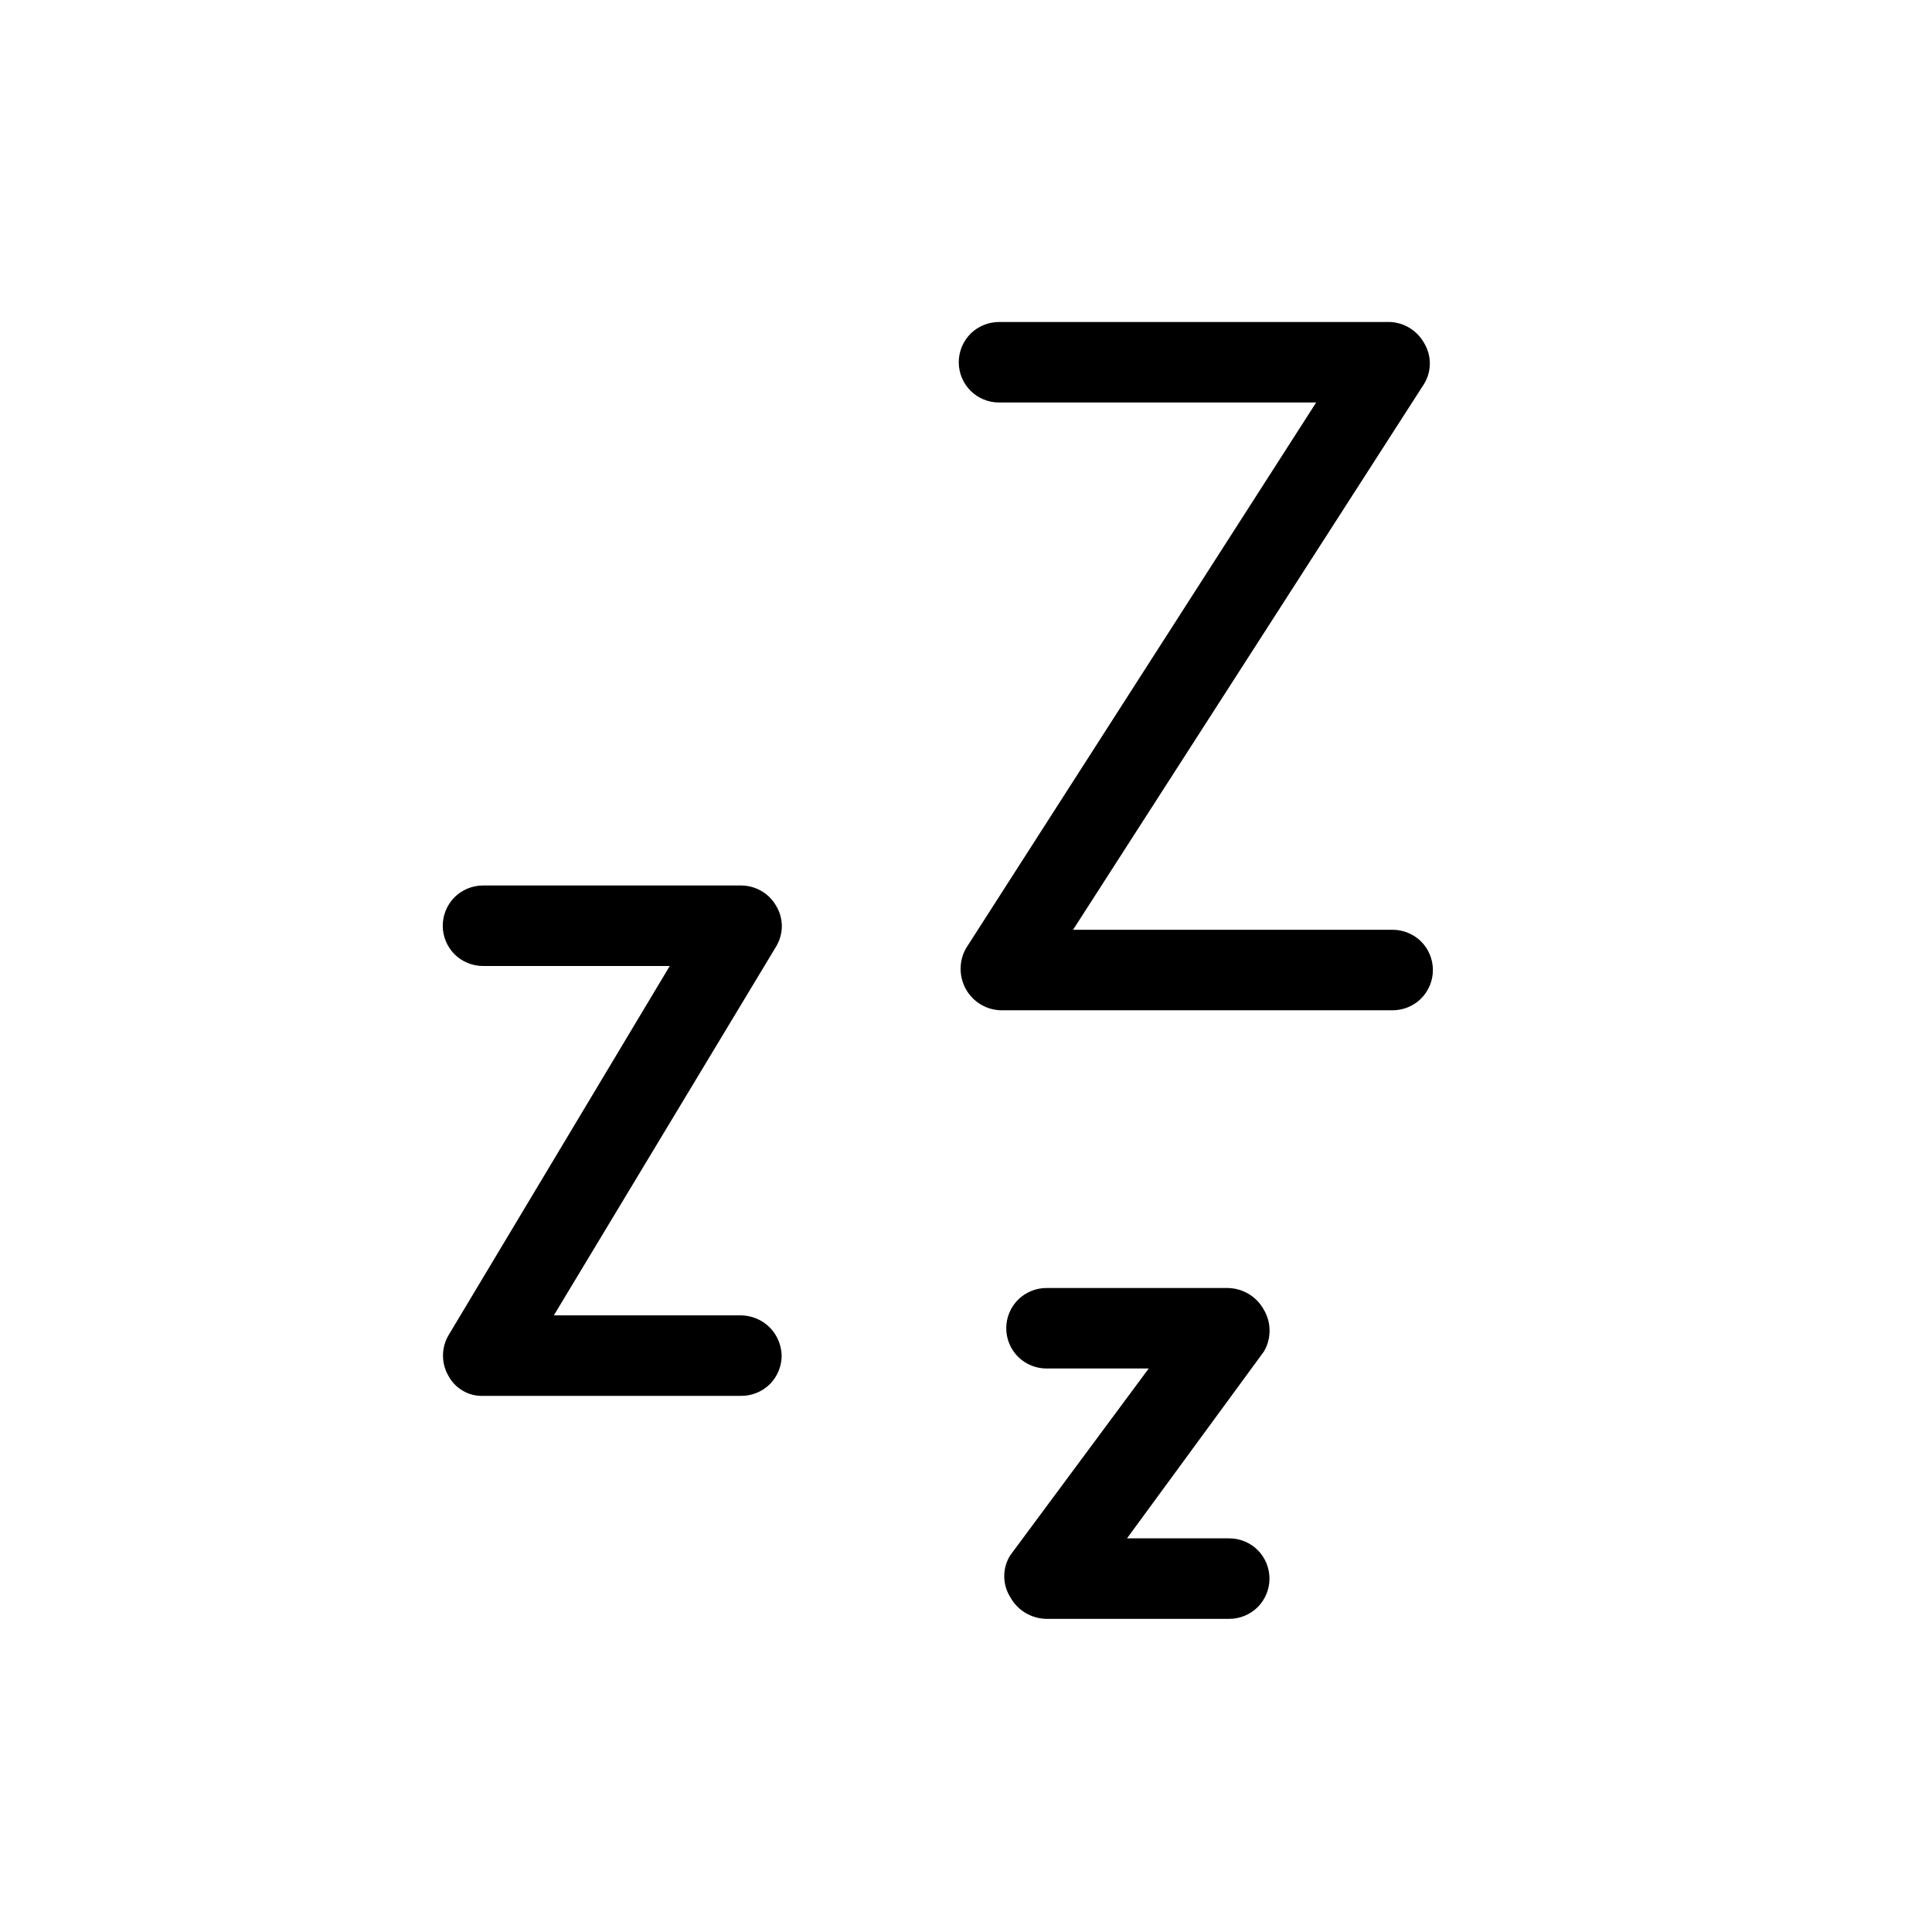
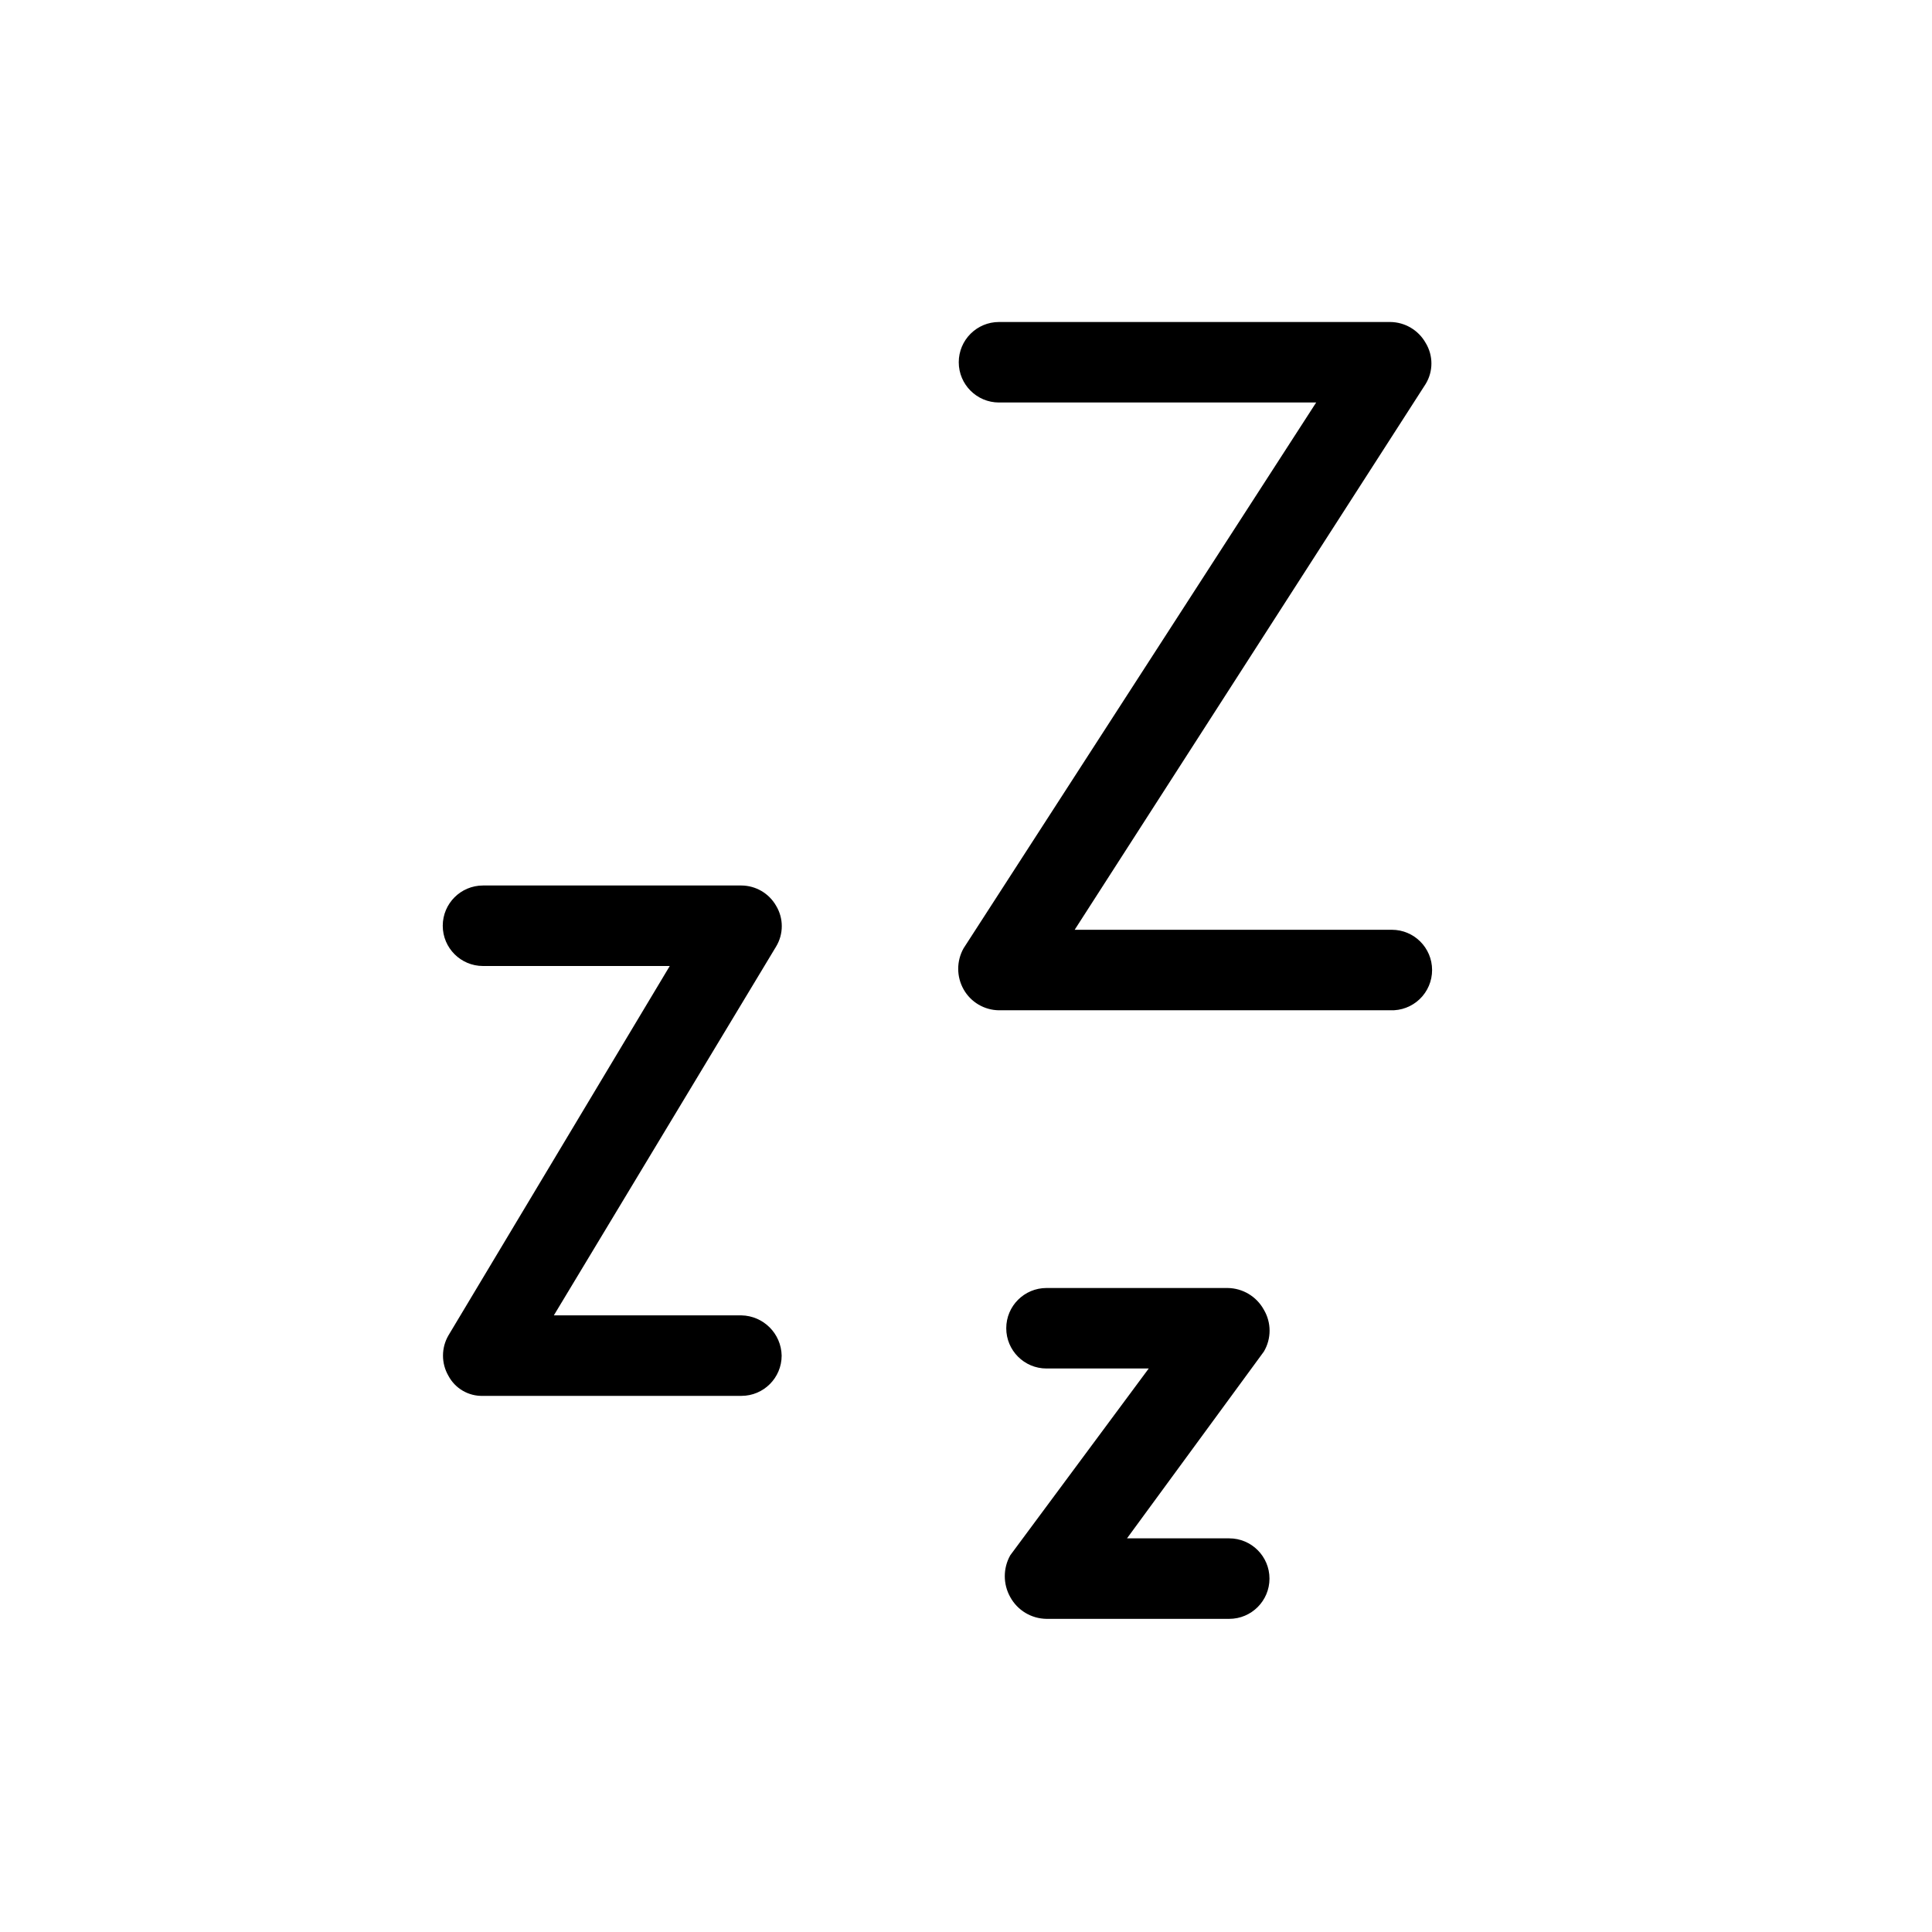
- <svg xmlns="http://www.w3.org/2000/svg" width="24" height="24" viewBox="0 0 24 24" fill="none">
-   <path fill-rule="evenodd" clip-rule="evenodd" d="M12.41 4C12.277 4 12.15 4.053 12.056 4.146C11.963 4.24 11.91 4.367 11.91 4.5C11.91 4.633 11.963 4.76 12.056 4.854C12.15 4.947 12.277 5 12.41 5H16.35L12 11.78C11.956 11.858 11.933 11.946 11.933 12.035C11.933 12.124 11.956 12.212 12 12.29C12.044 12.368 12.108 12.433 12.185 12.479C12.262 12.525 12.35 12.549 12.44 12.55H17.3C17.433 12.55 17.56 12.497 17.654 12.404C17.747 12.31 17.8 12.183 17.8 12.05C17.8 11.917 17.747 11.79 17.654 11.696C17.56 11.603 17.433 11.55 17.3 11.55H13.33L17.69 4.77C17.737 4.693 17.762 4.605 17.762 4.515C17.762 4.425 17.737 4.337 17.69 4.26C17.648 4.185 17.587 4.121 17.514 4.076C17.44 4.03 17.356 4.004 17.27 4H12.41ZM5.5 11.5C5.5 11.367 5.553 11.24 5.646 11.146C5.74 11.053 5.867 11 6 11H9.21C9.297 11.001 9.383 11.024 9.458 11.068C9.534 11.112 9.596 11.174 9.64 11.25C9.687 11.327 9.712 11.415 9.712 11.505C9.712 11.595 9.687 11.683 9.64 11.76L6.88 16.34H9.21C9.342 16.343 9.467 16.396 9.561 16.489C9.654 16.582 9.707 16.708 9.71 16.84C9.71 16.973 9.657 17.1 9.564 17.194C9.47 17.287 9.343 17.34 9.21 17.34H6C5.912 17.343 5.825 17.321 5.749 17.276C5.673 17.232 5.611 17.168 5.57 17.09C5.526 17.014 5.503 16.928 5.503 16.84C5.503 16.752 5.526 16.666 5.57 16.59L8.32 12H6C5.867 12 5.74 11.947 5.646 11.854C5.553 11.76 5.5 11.633 5.5 11.5ZM12.5 16.5C12.5 16.367 12.553 16.24 12.646 16.146C12.74 16.053 12.867 16 13 16H15.25C15.342 16.001 15.432 16.027 15.512 16.074C15.591 16.122 15.656 16.189 15.7 16.27C15.747 16.349 15.771 16.439 15.771 16.53C15.771 16.622 15.747 16.711 15.7 16.79L14 19.11H15.27C15.403 19.11 15.53 19.163 15.624 19.256C15.717 19.35 15.77 19.477 15.77 19.61C15.77 19.743 15.717 19.87 15.624 19.964C15.53 20.057 15.403 20.11 15.27 20.11H13C12.908 20.109 12.818 20.083 12.738 20.036C12.659 19.988 12.594 19.921 12.55 19.84C12.501 19.762 12.475 19.672 12.475 19.58C12.475 19.488 12.501 19.398 12.55 19.32L14.27 17H13C12.867 17 12.74 16.947 12.646 16.854C12.553 16.76 12.5 16.633 12.5 16.5Z" fill="black" />
+ <svg xmlns="http://www.w3.org/2000/svg" width="24" height="24" viewBox="0 0 24 24">
+   <path d="M9.21,17.34H6a.47.47,0,0,1-.43-.25.5.5,0,0,1,0-.5L8.32,12H6a.5.5,0,0,1,0-1H9.21a.5.5,0,0,1,.43.25.49.49,0,0,1,0,.51L6.88,16.34H9.21a.51.51,0,0,1,.5.5A.5.5,0,0,1,9.21,17.34Z" />
+   <path d="M15.25,20.11H13a.52.52,0,0,1-.45-.27.53.53,0,0,1,0-.52L14.27,17H13a.5.5,0,0,1,0-1h2.25a.52.52,0,0,1,.45.27.51.51,0,0,1,0,.52L14,19.11h1.27a.5.5,0,0,1,0,1Z" />
+   <path d="M17.27,12.55H12.41a.51.51,0,0,1-.44-.26.52.52,0,0,1,0-.51L16.35,5H12.41a.5.5,0,0,1,0-1h4.86a.51.51,0,0,1,.44.26.49.49,0,0,1,0,.51l-4.36,6.78h3.94a.5.5,0,0,1,.5.5A.5.5,0,0,1,17.27,12.55Z" />
</svg>
